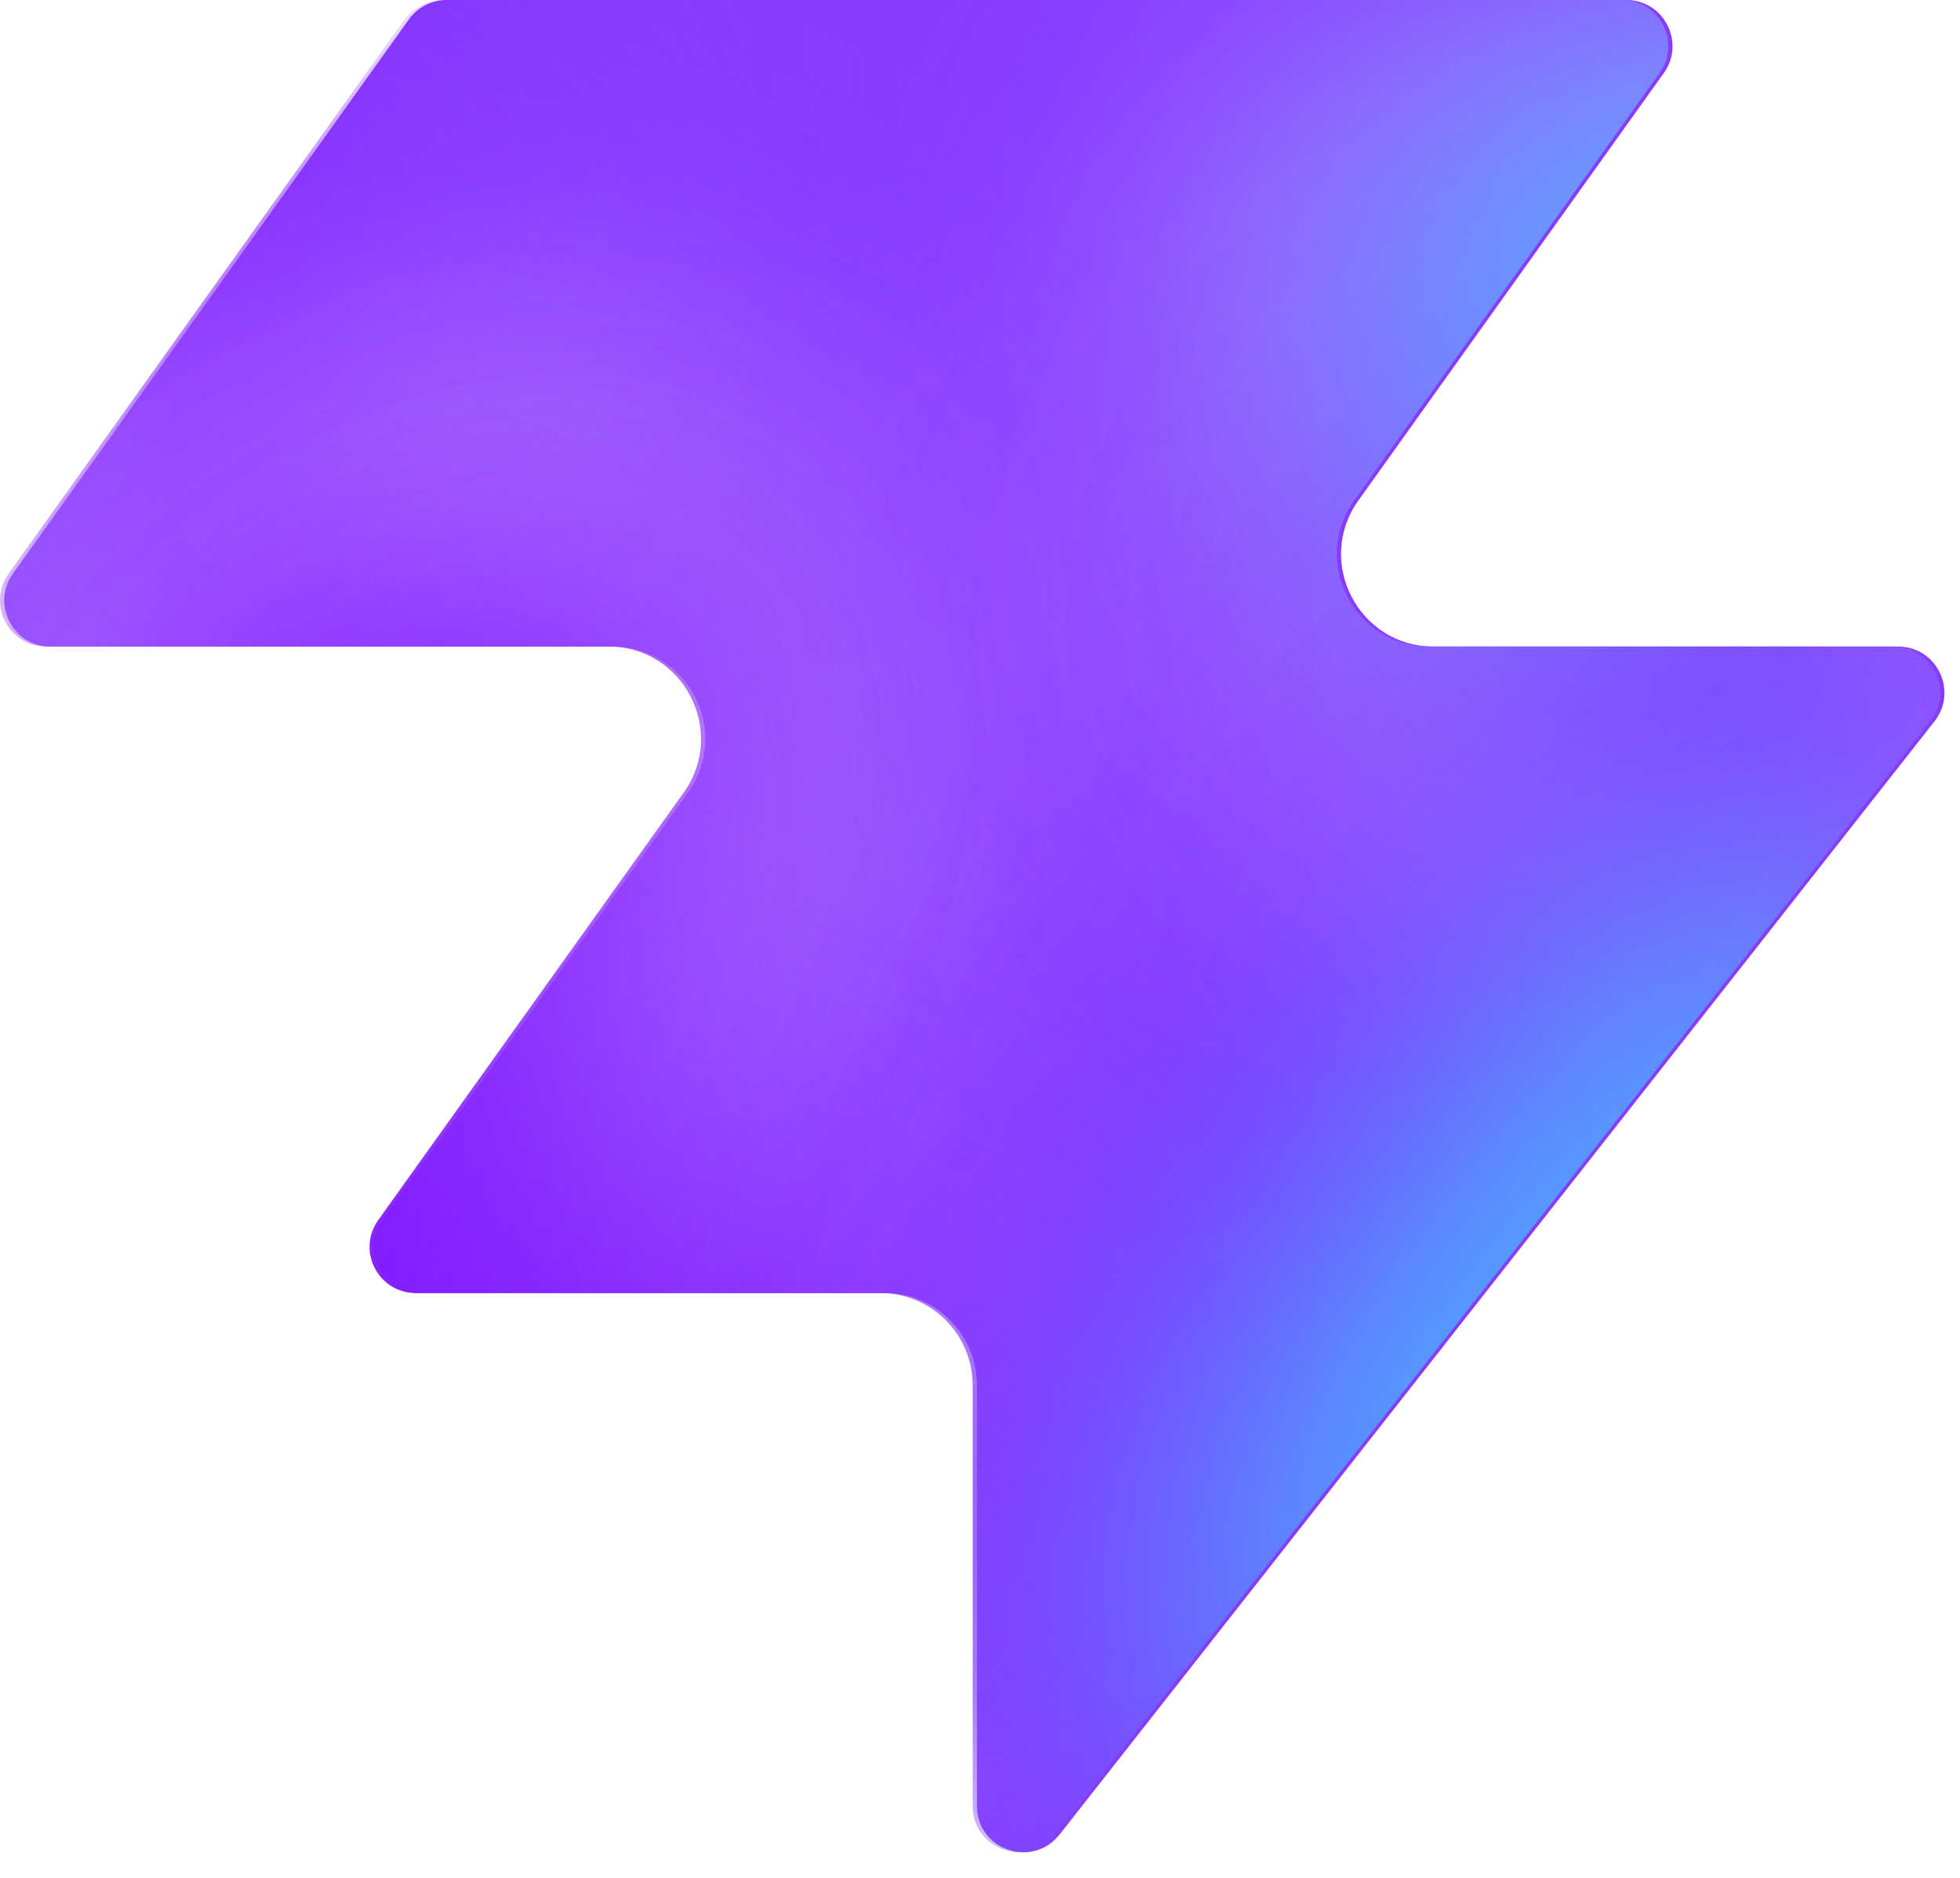
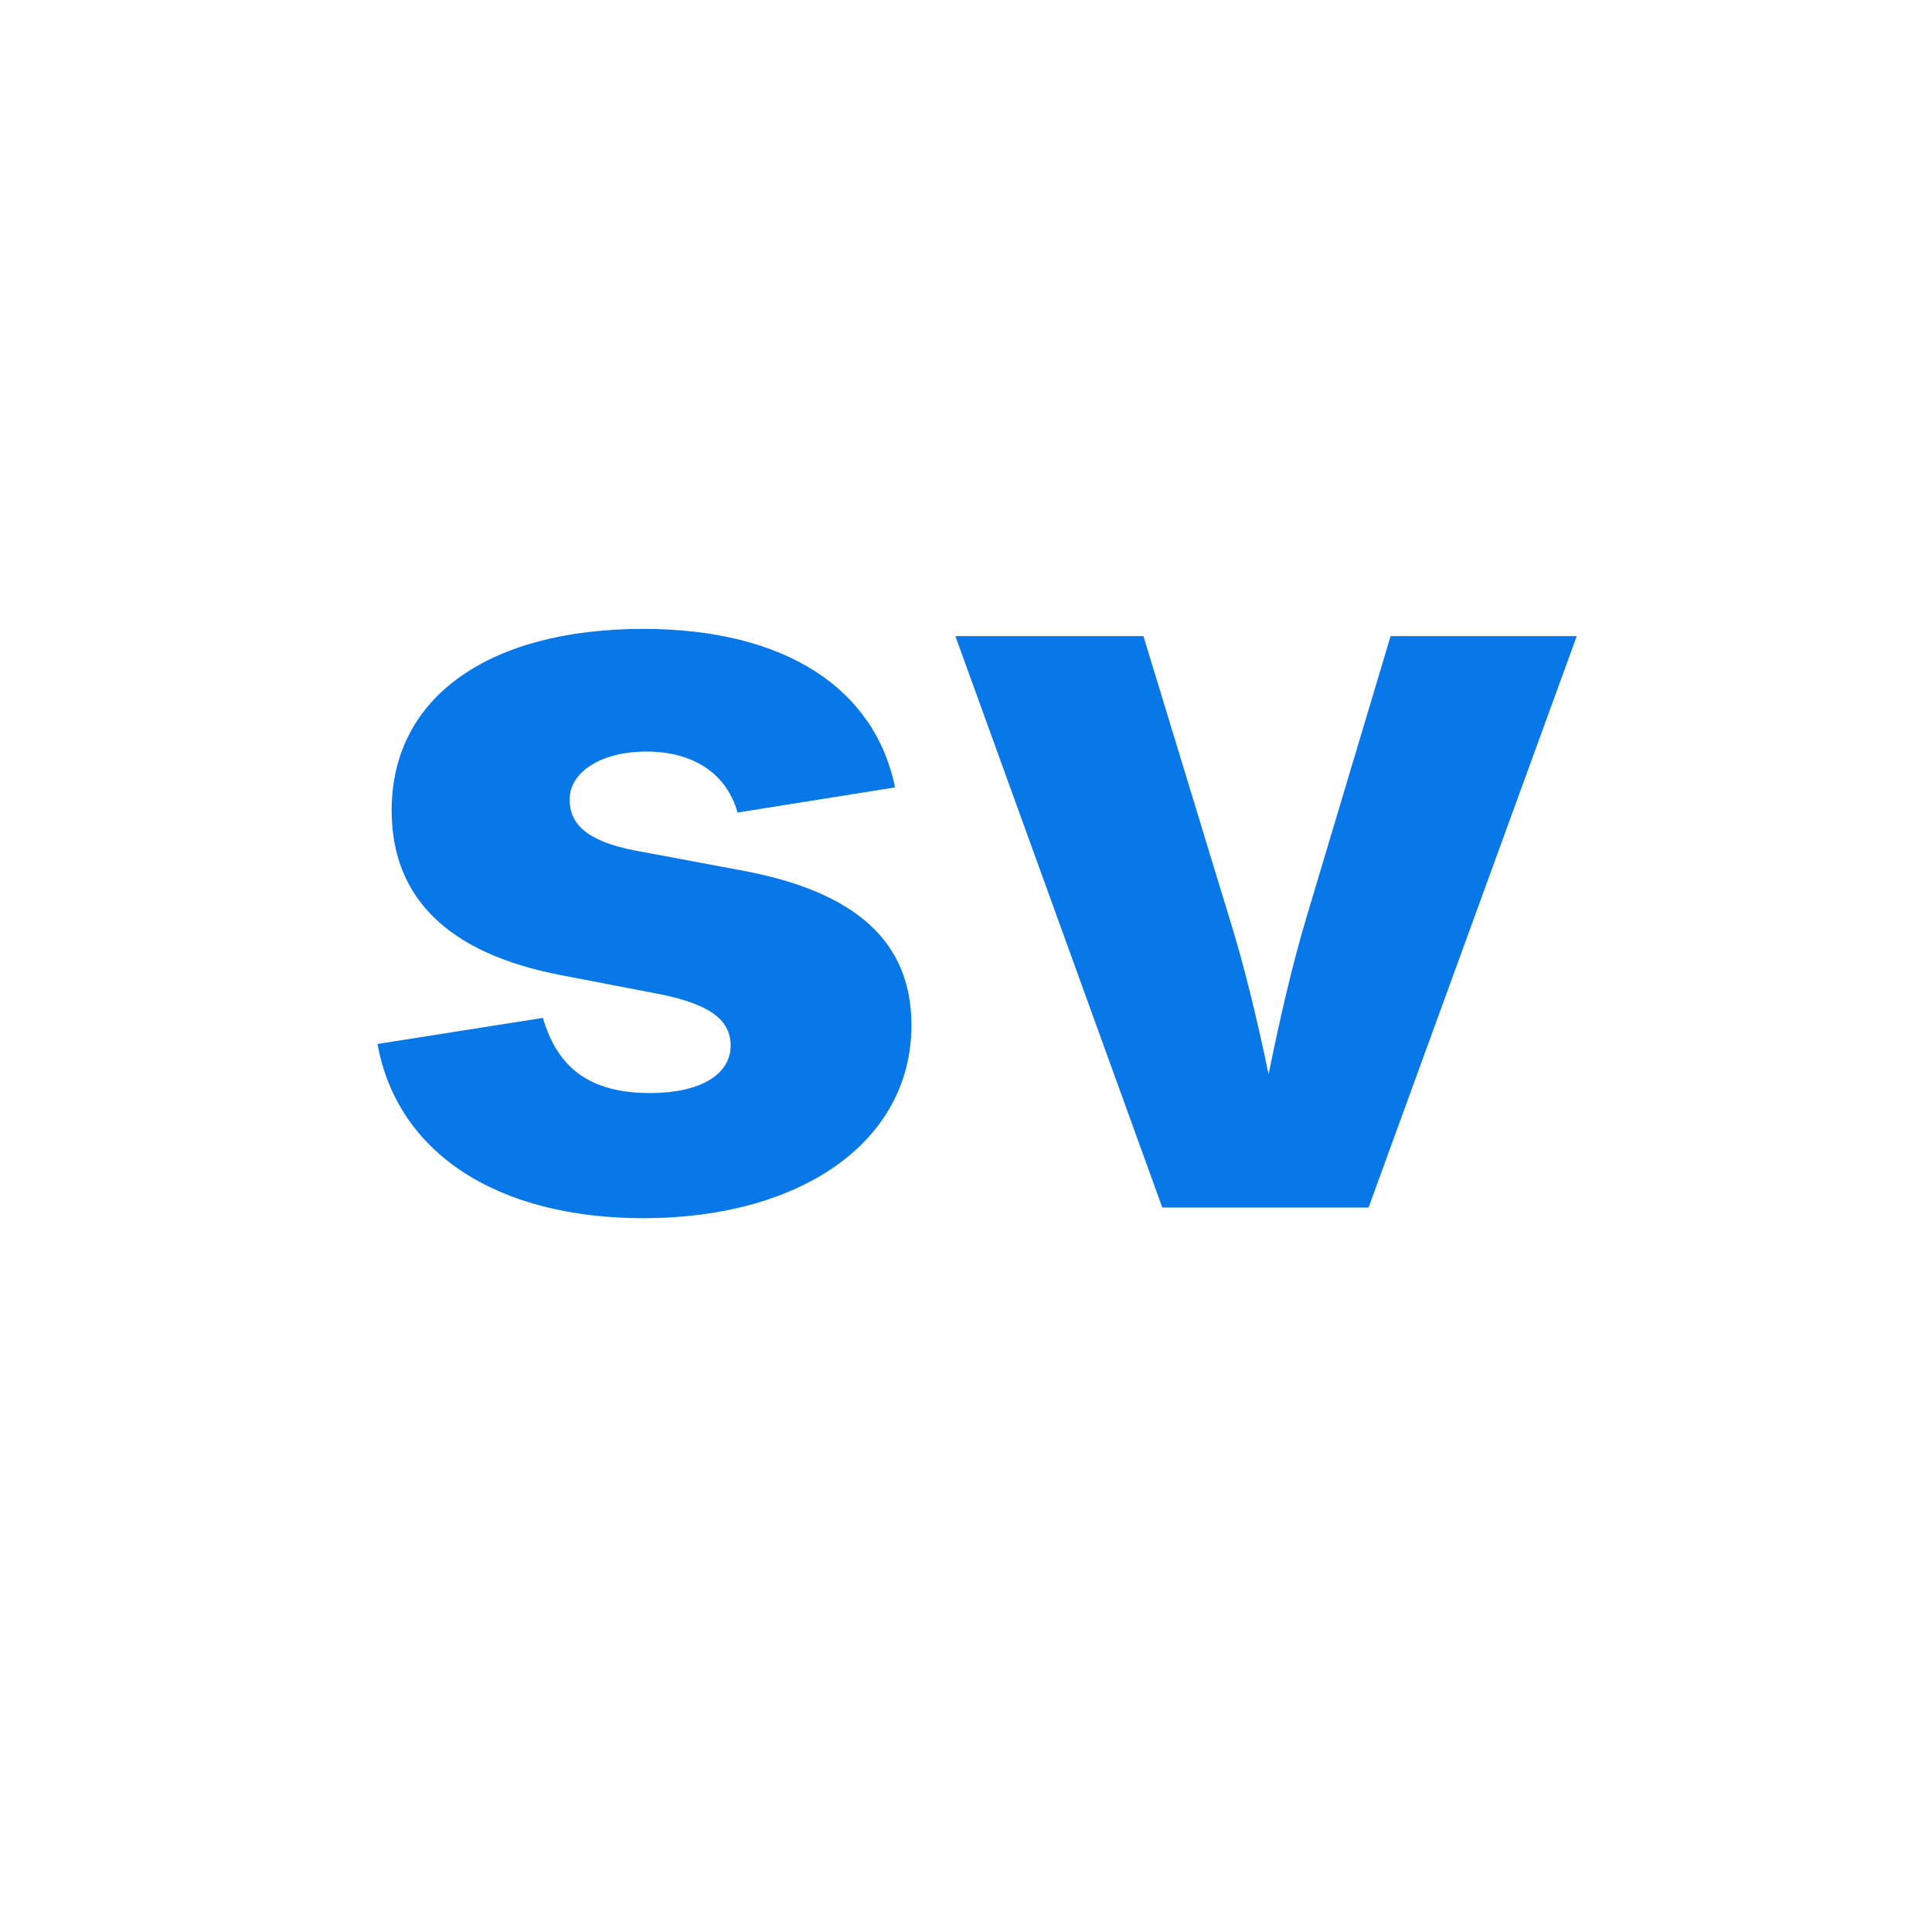
- <svg xmlns="http://www.w3.org/2000/svg" width="48" height="46" fill="none" viewBox="0 0 48 46">
-   <path fill="#863bff" d="M25.946 44.938c-.664.845-2.021.375-2.021-.698V33.937a2.26 2.26 0 0 0-2.262-2.262H10.287c-.92 0-1.456-1.04-.92-1.788l7.48-10.471c1.07-1.497 0-3.578-1.842-3.578H1.237c-.92 0-1.456-1.04-.92-1.788L10.013.474c.214-.297.556-.474.92-.474h28.894c.92 0 1.456 1.04.92 1.788l-7.48 10.471c-1.07 1.498 0 3.579 1.842 3.579h11.377c.943 0 1.473 1.088.89 1.83L25.947 44.94z" style="fill:#863bff;fill:color(display-p3 .525 .23 1);fill-opacity:1" />
-   <mask id="a" width="48" height="46" x="0" y="0" maskUnits="userSpaceOnUse" style="mask-type:alpha">
-     <path fill="#000" d="M25.842 44.938c-.664.844-2.021.375-2.021-.698V33.937a2.26 2.26 0 0 0-2.262-2.262H10.183c-.92 0-1.456-1.04-.92-1.788l7.48-10.471c1.07-1.498 0-3.579-1.842-3.579H1.133c-.92 0-1.456-1.04-.92-1.787L9.91.473c.214-.297.556-.474.92-.474h28.894c.92 0 1.456 1.04.92 1.788l-7.48 10.471c-1.07 1.498 0 3.578 1.842 3.578h11.377c.943 0 1.473 1.088.89 1.832L25.843 44.94z" style="fill:#000;fill-opacity:1" />
-   </mask>
-   <g mask="url(#a)">
-     <g filter="url(#b)">
-       <ellipse cx="5.508" cy="14.704" fill="#ede6ff" rx="5.508" ry="14.704" style="fill:#ede6ff;fill:color(display-p3 .927 .903 1);fill-opacity:1" transform="matrix(.00324 1 1 -.00324 -4.47 31.516)" />
-     </g>
-     <g filter="url(#c)">
-       <ellipse cx="10.399" cy="29.851" fill="#ede6ff" rx="10.399" ry="29.851" style="fill:#ede6ff;fill:color(display-p3 .927 .903 1);fill-opacity:1" transform="matrix(.00324 1 1 -.00324 -39.328 7.883)" />
-     </g>
-     <g filter="url(#d)">
-       <ellipse cx="5.508" cy="30.487" fill="#7e14ff" rx="5.508" ry="30.487" style="fill:#7e14ff;fill:color(display-p3 .492 .077 1);fill-opacity:1" transform="rotate(89.814 -25.913 -14.639)scale(1 -1)" />
-     </g>
-     <g filter="url(#e)">
-       <ellipse cx="5.508" cy="30.599" fill="#7e14ff" rx="5.508" ry="30.599" style="fill:#7e14ff;fill:color(display-p3 .492 .077 1);fill-opacity:1" transform="rotate(89.814 -32.644 -3.334)scale(1 -1)" />
-     </g>
-     <g filter="url(#f)">
-       <ellipse cx="5.508" cy="30.599" fill="#7e14ff" rx="5.508" ry="30.599" style="fill:#7e14ff;fill:color(display-p3 .492 .077 1);fill-opacity:1" transform="matrix(.00324 1 1 -.00324 -34.34 30.47)" />
-     </g>
-     <g filter="url(#g)">
-       <ellipse cx="14.072" cy="22.078" fill="#ede6ff" rx="14.072" ry="22.078" style="fill:#ede6ff;fill:color(display-p3 .927 .903 1);fill-opacity:1" transform="rotate(93.35 24.506 48.493)scale(-1 1)" />
-     </g>
-     <g filter="url(#h)">
-       <ellipse cx="3.47" cy="21.501" fill="#7e14ff" rx="3.47" ry="21.501" style="fill:#7e14ff;fill:color(display-p3 .492 .077 1);fill-opacity:1" transform="rotate(89.009 28.708 47.59)scale(-1 1)" />
-     </g>
-     <g filter="url(#i)">
-       <ellipse cx="3.47" cy="21.501" fill="#7e14ff" rx="3.47" ry="21.501" style="fill:#7e14ff;fill:color(display-p3 .492 .077 1);fill-opacity:1" transform="rotate(89.009 28.708 47.59)scale(-1 1)" />
-     </g>
-     <g filter="url(#j)">
-       <ellipse cx=".387" cy="8.972" fill="#7e14ff" rx="4.407" ry="29.108" style="fill:#7e14ff;fill:color(display-p3 .492 .077 1);fill-opacity:1" transform="rotate(39.51 .387 8.972)" />
-     </g>
-     <g filter="url(#k)">
-       <ellipse cx="47.523" cy="-6.092" fill="#7e14ff" rx="4.407" ry="29.108" style="fill:#7e14ff;fill:color(display-p3 .492 .077 1);fill-opacity:1" transform="rotate(37.892 47.523 -6.092)" />
-     </g>
-     <g filter="url(#l)">
-       <ellipse cx="41.412" cy="6.333" fill="#47bfff" rx="5.971" ry="9.665" style="fill:#47bfff;fill:color(display-p3 .28 .748 1);fill-opacity:1" transform="rotate(37.892 41.412 6.333)" />
-     </g>
-     <g filter="url(#m)">
-       <ellipse cx="-1.879" cy="38.332" fill="#7e14ff" rx="4.407" ry="29.108" style="fill:#7e14ff;fill:color(display-p3 .492 .077 1);fill-opacity:1" transform="rotate(37.892 -1.88 38.332)" />
-     </g>
-     <g filter="url(#n)">
-       <ellipse cx="-1.879" cy="38.332" fill="#7e14ff" rx="4.407" ry="29.108" style="fill:#7e14ff;fill:color(display-p3 .492 .077 1);fill-opacity:1" transform="rotate(37.892 -1.88 38.332)" />
-     </g>
-     <g filter="url(#o)">
-       <ellipse cx="35.651" cy="29.907" fill="#7e14ff" rx="4.407" ry="29.108" style="fill:#7e14ff;fill:color(display-p3 .492 .077 1);fill-opacity:1" transform="rotate(37.892 35.651 29.907)" />
-     </g>
-     <g filter="url(#p)">
-       <ellipse cx="38.418" cy="32.4" fill="#47bfff" rx="5.971" ry="15.297" style="fill:#47bfff;fill:color(display-p3 .28 .748 1);fill-opacity:1" transform="rotate(37.892 38.418 32.4)" />
-     </g>
-   </g>
-   <defs>
-     <filter id="b" width="60.045" height="41.654" x="-19.77" y="16.149" color-interpolation-filters="sRGB" filterUnits="userSpaceOnUse">
-       <feFlood flood-opacity="0" result="BackgroundImageFix" />
-       <feBlend in="SourceGraphic" in2="BackgroundImageFix" result="shape" />
-       <feGaussianBlur result="effect1_foregroundBlur_2002_17158" stdDeviation="7.659" />
-     </filter>
-     <filter id="c" width="90.34" height="51.437" x="-54.613" y="-7.533" color-interpolation-filters="sRGB" filterUnits="userSpaceOnUse">
-       <feFlood flood-opacity="0" result="BackgroundImageFix" />
-       <feBlend in="SourceGraphic" in2="BackgroundImageFix" result="shape" />
-       <feGaussianBlur result="effect1_foregroundBlur_2002_17158" stdDeviation="7.659" />
-     </filter>
-     <filter id="d" width="79.355" height="29.4" x="-49.64" y="2.03" color-interpolation-filters="sRGB" filterUnits="userSpaceOnUse">
-       <feFlood flood-opacity="0" result="BackgroundImageFix" />
-       <feBlend in="SourceGraphic" in2="BackgroundImageFix" result="shape" />
-       <feGaussianBlur result="effect1_foregroundBlur_2002_17158" stdDeviation="4.596" />
-     </filter>
-     <filter id="e" width="79.579" height="29.4" x="-45.045" y="20.029" color-interpolation-filters="sRGB" filterUnits="userSpaceOnUse">
-       <feFlood flood-opacity="0" result="BackgroundImageFix" />
-       <feBlend in="SourceGraphic" in2="BackgroundImageFix" result="shape" />
-       <feGaussianBlur result="effect1_foregroundBlur_2002_17158" stdDeviation="4.596" />
-     </filter>
-     <filter id="f" width="79.579" height="29.4" x="-43.513" y="21.178" color-interpolation-filters="sRGB" filterUnits="userSpaceOnUse">
-       <feFlood flood-opacity="0" result="BackgroundImageFix" />
-       <feBlend in="SourceGraphic" in2="BackgroundImageFix" result="shape" />
-       <feGaussianBlur result="effect1_foregroundBlur_2002_17158" stdDeviation="4.596" />
-     </filter>
-     <filter id="g" width="74.749" height="58.852" x="15.756" y="-17.901" color-interpolation-filters="sRGB" filterUnits="userSpaceOnUse">
-       <feFlood flood-opacity="0" result="BackgroundImageFix" />
-       <feBlend in="SourceGraphic" in2="BackgroundImageFix" result="shape" />
-       <feGaussianBlur result="effect1_foregroundBlur_2002_17158" stdDeviation="7.659" />
-     </filter>
-     <filter id="h" width="61.377" height="25.362" x="23.548" y="2.284" color-interpolation-filters="sRGB" filterUnits="userSpaceOnUse">
-       <feFlood flood-opacity="0" result="BackgroundImageFix" />
-       <feBlend in="SourceGraphic" in2="BackgroundImageFix" result="shape" />
-       <feGaussianBlur result="effect1_foregroundBlur_2002_17158" stdDeviation="4.596" />
-     </filter>
-     <filter id="i" width="61.377" height="25.362" x="23.548" y="2.284" color-interpolation-filters="sRGB" filterUnits="userSpaceOnUse">
-       <feFlood flood-opacity="0" result="BackgroundImageFix" />
-       <feBlend in="SourceGraphic" in2="BackgroundImageFix" result="shape" />
-       <feGaussianBlur result="effect1_foregroundBlur_2002_17158" stdDeviation="4.596" />
-     </filter>
-     <filter id="j" width="56.045" height="63.649" x="-27.636" y="-22.853" color-interpolation-filters="sRGB" filterUnits="userSpaceOnUse">
-       <feFlood flood-opacity="0" result="BackgroundImageFix" />
-       <feBlend in="SourceGraphic" in2="BackgroundImageFix" result="shape" />
-       <feGaussianBlur result="effect1_foregroundBlur_2002_17158" stdDeviation="4.596" />
-     </filter>
-     <filter id="k" width="54.814" height="64.646" x="20.116" y="-38.415" color-interpolation-filters="sRGB" filterUnits="userSpaceOnUse">
-       <feFlood flood-opacity="0" result="BackgroundImageFix" />
-       <feBlend in="SourceGraphic" in2="BackgroundImageFix" result="shape" />
-       <feGaussianBlur result="effect1_foregroundBlur_2002_17158" stdDeviation="4.596" />
-     </filter>
-     <filter id="l" width="33.541" height="35.313" x="24.641" y="-11.323" color-interpolation-filters="sRGB" filterUnits="userSpaceOnUse">
-       <feFlood flood-opacity="0" result="BackgroundImageFix" />
-       <feBlend in="SourceGraphic" in2="BackgroundImageFix" result="shape" />
-       <feGaussianBlur result="effect1_foregroundBlur_2002_17158" stdDeviation="4.596" />
-     </filter>
-     <filter id="m" width="54.814" height="64.646" x="-29.286" y="6.009" color-interpolation-filters="sRGB" filterUnits="userSpaceOnUse">
-       <feFlood flood-opacity="0" result="BackgroundImageFix" />
-       <feBlend in="SourceGraphic" in2="BackgroundImageFix" result="shape" />
-       <feGaussianBlur result="effect1_foregroundBlur_2002_17158" stdDeviation="4.596" />
-     </filter>
-     <filter id="n" width="54.814" height="64.646" x="-29.286" y="6.009" color-interpolation-filters="sRGB" filterUnits="userSpaceOnUse">
-       <feFlood flood-opacity="0" result="BackgroundImageFix" />
-       <feBlend in="SourceGraphic" in2="BackgroundImageFix" result="shape" />
-       <feGaussianBlur result="effect1_foregroundBlur_2002_17158" stdDeviation="4.596" />
-     </filter>
-     <filter id="o" width="54.814" height="64.646" x="8.244" y="-2.416" color-interpolation-filters="sRGB" filterUnits="userSpaceOnUse">
-       <feFlood flood-opacity="0" result="BackgroundImageFix" />
-       <feBlend in="SourceGraphic" in2="BackgroundImageFix" result="shape" />
-       <feGaussianBlur result="effect1_foregroundBlur_2002_17158" stdDeviation="4.596" />
-     </filter>
-     <filter id="p" width="39.409" height="43.623" x="18.713" y="10.588" color-interpolation-filters="sRGB" filterUnits="userSpaceOnUse">
-       <feFlood flood-opacity="0" result="BackgroundImageFix" />
-       <feBlend in="SourceGraphic" in2="BackgroundImageFix" result="shape" />
-       <feGaussianBlur result="effect1_foregroundBlur_2002_17158" stdDeviation="4.596" />
-     </filter>
-   </defs>
+ <svg xmlns="http://www.w3.org/2000/svg" viewBox="0 0 96 96" role="img" aria-label="SV">
+   <rect width="96" height="96" fill="transparent" />
+   <text x="48" y="60" fill="#0878E8" font-family="Inter, Arial, Helvetica, sans-serif" font-size="52" font-weight="800" text-anchor="middle">sv</text>
</svg>
